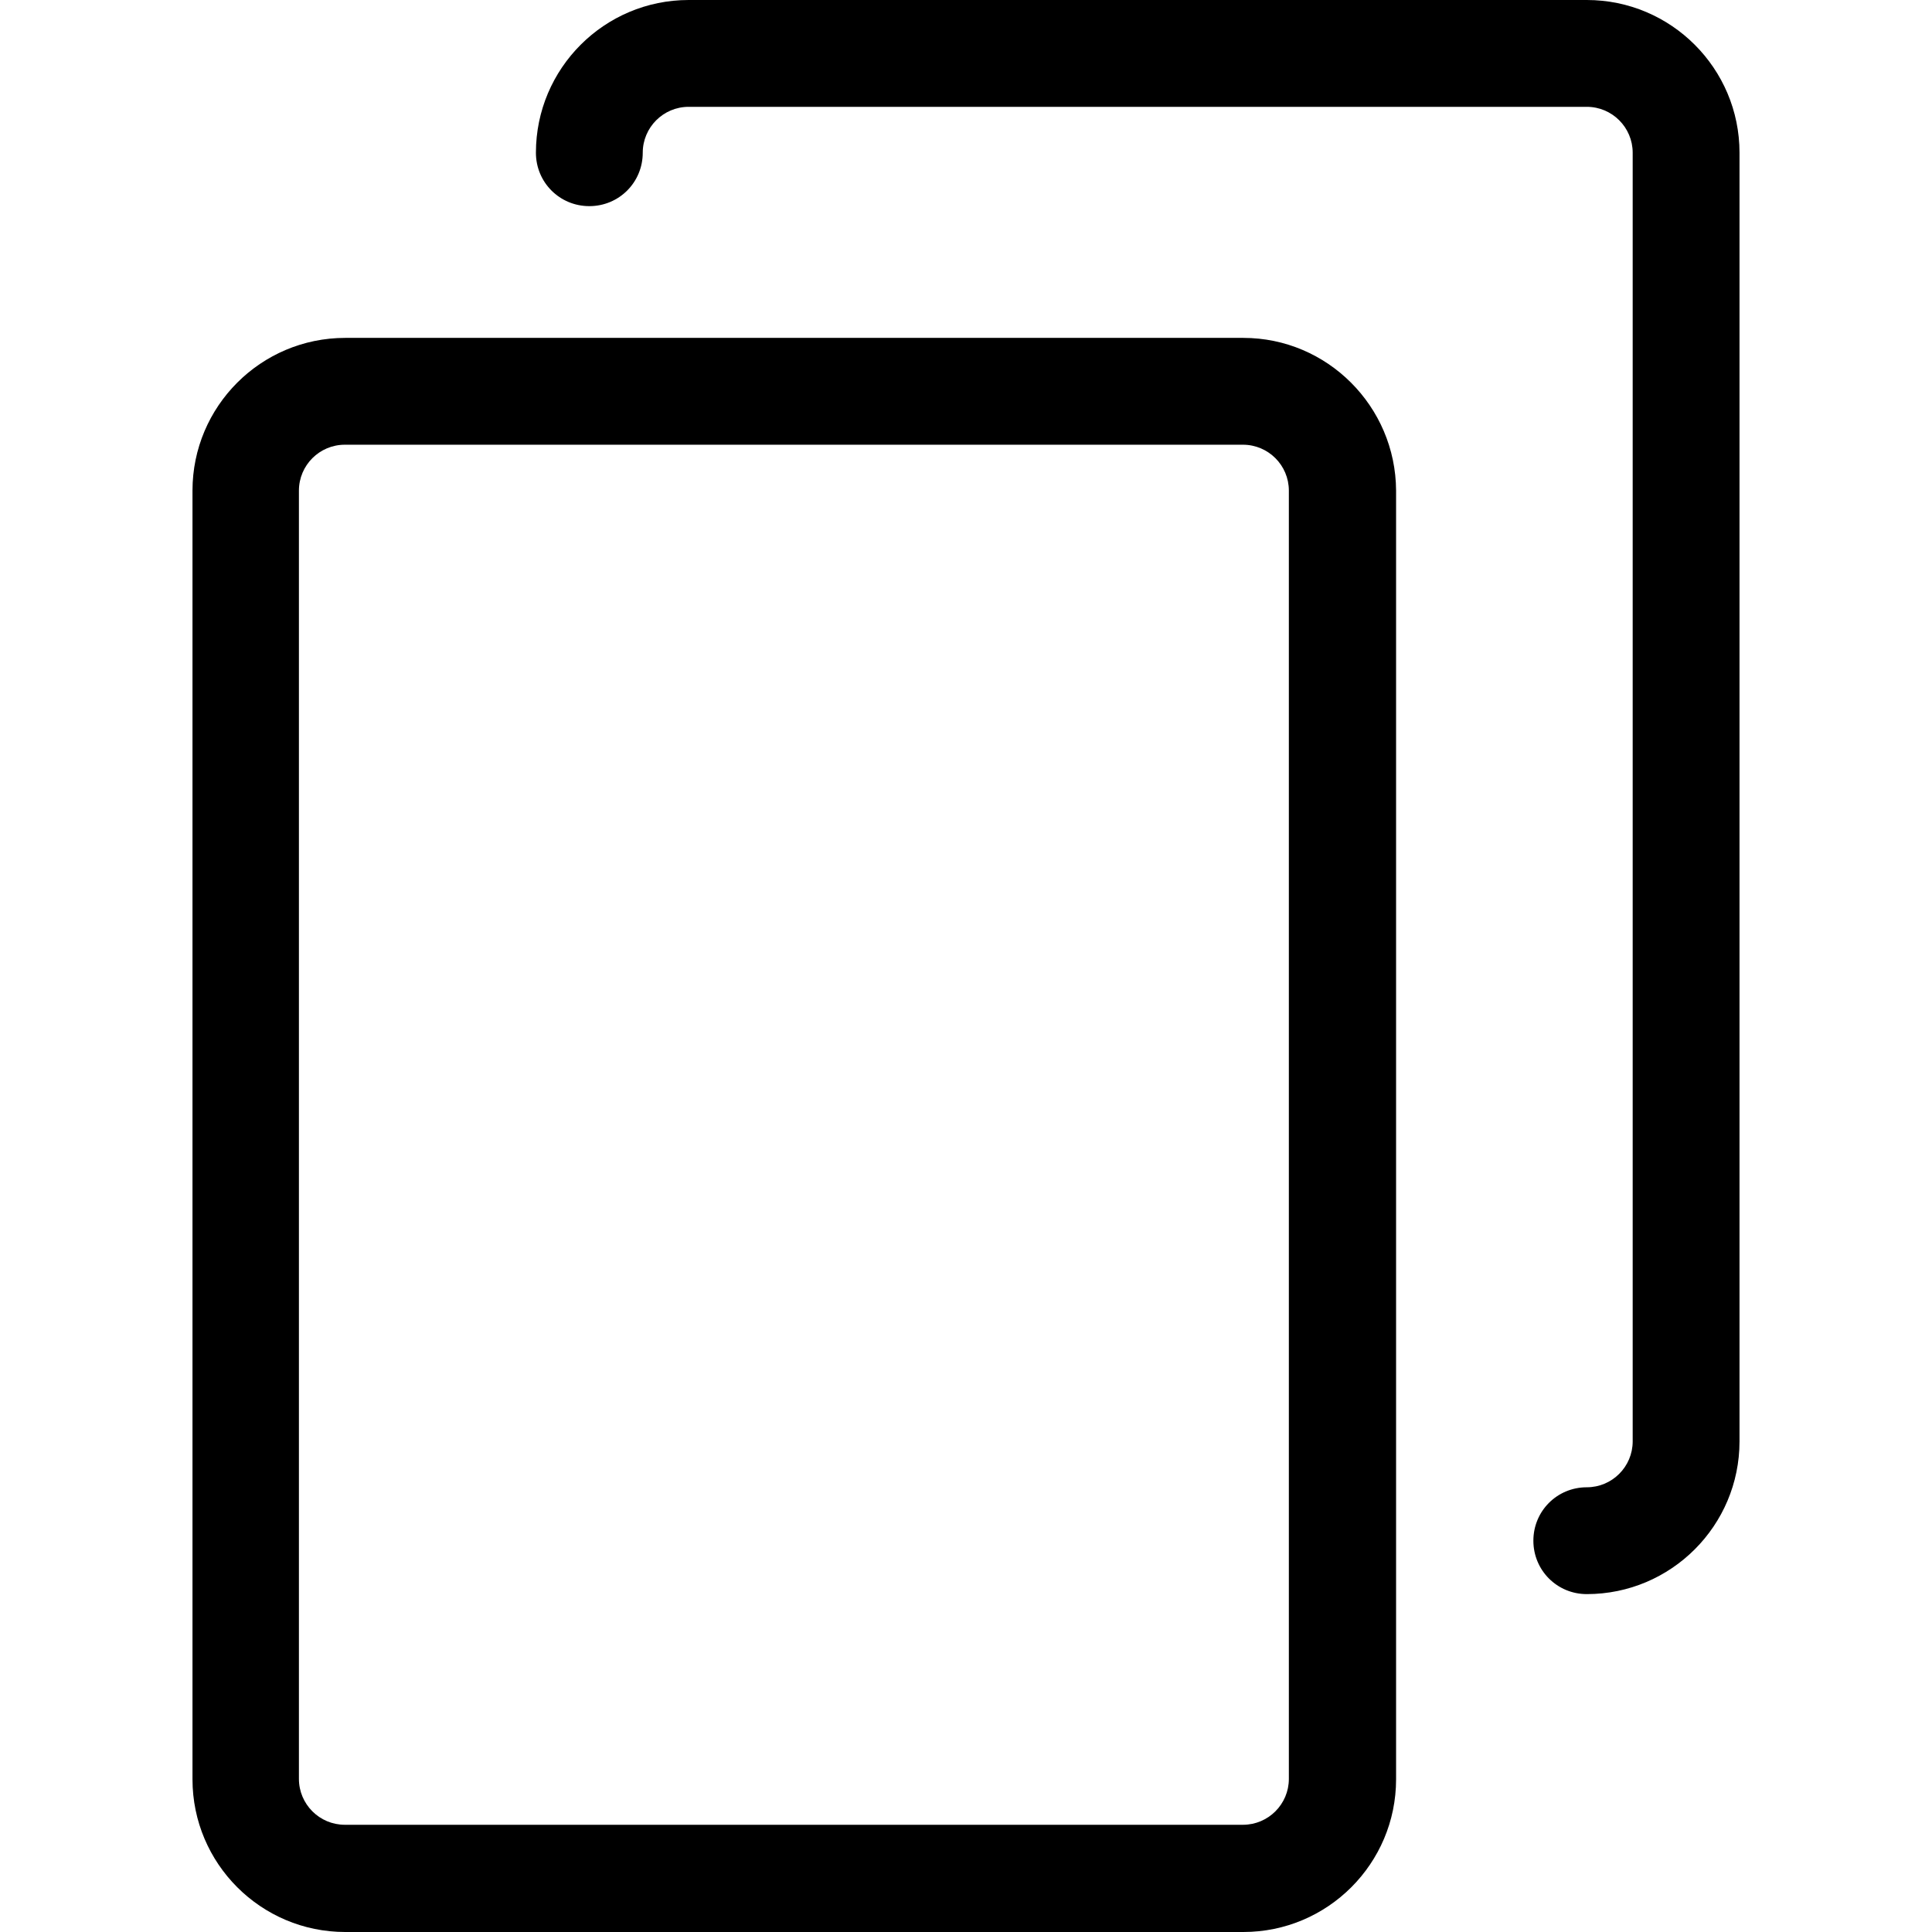
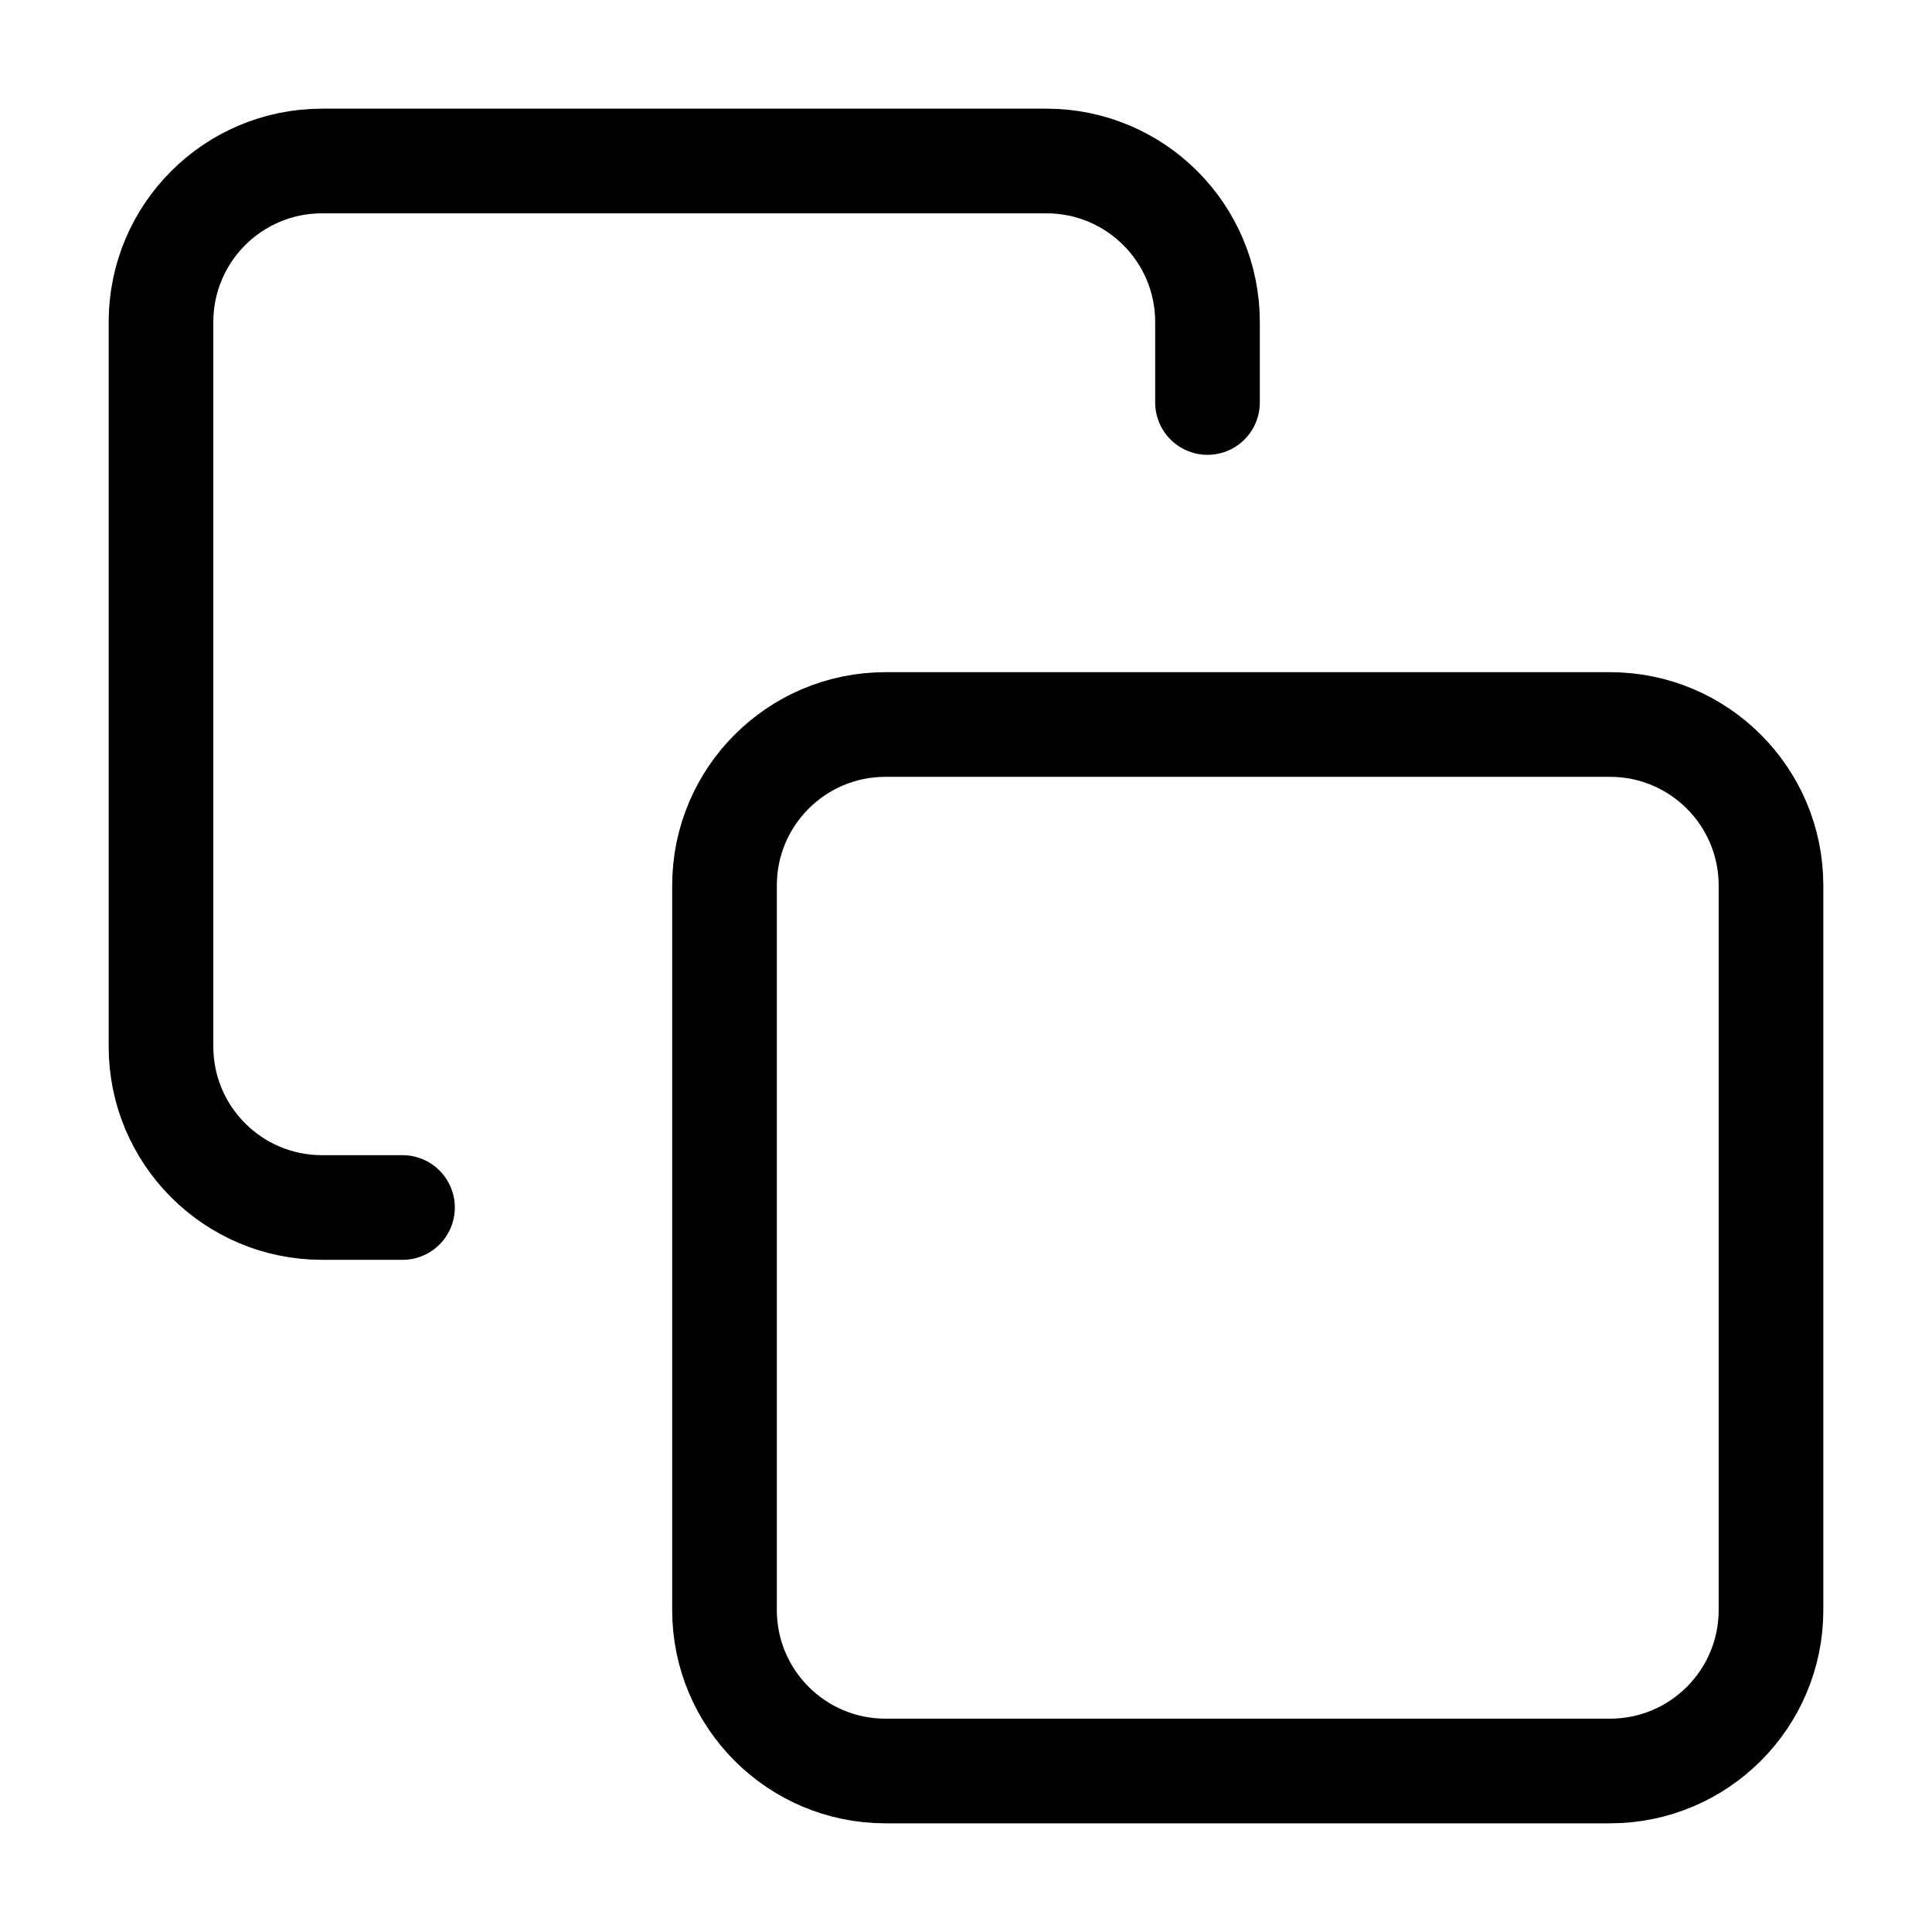
- <svg xmlns="http://www.w3.org/2000/svg" version="1.1" id="Capa_1" x="0px" y="0px" viewBox="0 0 488.3 488.3" style="enable-background:new 0 0 488.3 488.3;" xml:space="preserve">
-   <g>
-     <g>
-       <path d="M314.25,85.4h-227c-21.3,0-38.6,17.3-38.6,38.6v325.7c0,21.3,17.3,38.6,38.6,38.6h227c21.3,0,38.6-17.3,38.6-38.6V124    C352.75,102.7,335.45,85.4,314.25,85.4z M325.75,449.6c0,6.4-5.2,11.6-11.6,11.6h-227c-6.4,0-11.6-5.2-11.6-11.6V124    c0-6.4,5.2-11.6,11.6-11.6h227c6.4,0,11.6,5.2,11.6,11.6V449.6z" />
-       <path d="M401.05,0h-227c-21.3,0-38.6,17.3-38.6,38.6c0,7.5,6,13.5,13.5,13.5s13.5-6,13.5-13.5c0-6.4,5.2-11.6,11.6-11.6h227    c6.4,0,11.6,5.2,11.6,11.6v325.7c0,6.4-5.2,11.6-11.6,11.6c-7.5,0-13.5,6-13.5,13.5s6,13.5,13.5,13.5c21.3,0,38.6-17.3,38.6-38.6    V38.6C439.65,17.3,422.35,0,401.05,0z" />
-     </g>
-   </g>
-   <g>
- </g>
-   <g>
- </g>
-   <g>
- </g>
-   <g>
- </g>
-   <g>
- </g>
-   <g>
- </g>
-   <g>
- </g>
-   <g>
- </g>
-   <g>
- </g>
-   <g>
- </g>
-   <g>
- </g>
-   <g>
- </g>
-   <g>
- </g>
-   <g>
- </g>
-   <g>
- </g>
+ <svg xmlns="http://www.w3.org/2000/svg" width="100%" height="100%" viewBox="0 0 24 24" fill="none" stroke="#000" stroke-width="1.3" stroke-linecap="round" stroke-linejoin="round" class="feather feather-copy">
+   <rect x="9" y="9" width="13" height="13" rx="2" ry="2" />
+   <path d="M5 15H4a2 2 0 0 1-2-2V4a2 2 0 0 1 2-2h9a2 2 0 0 1 2 2v1" />
</svg>
